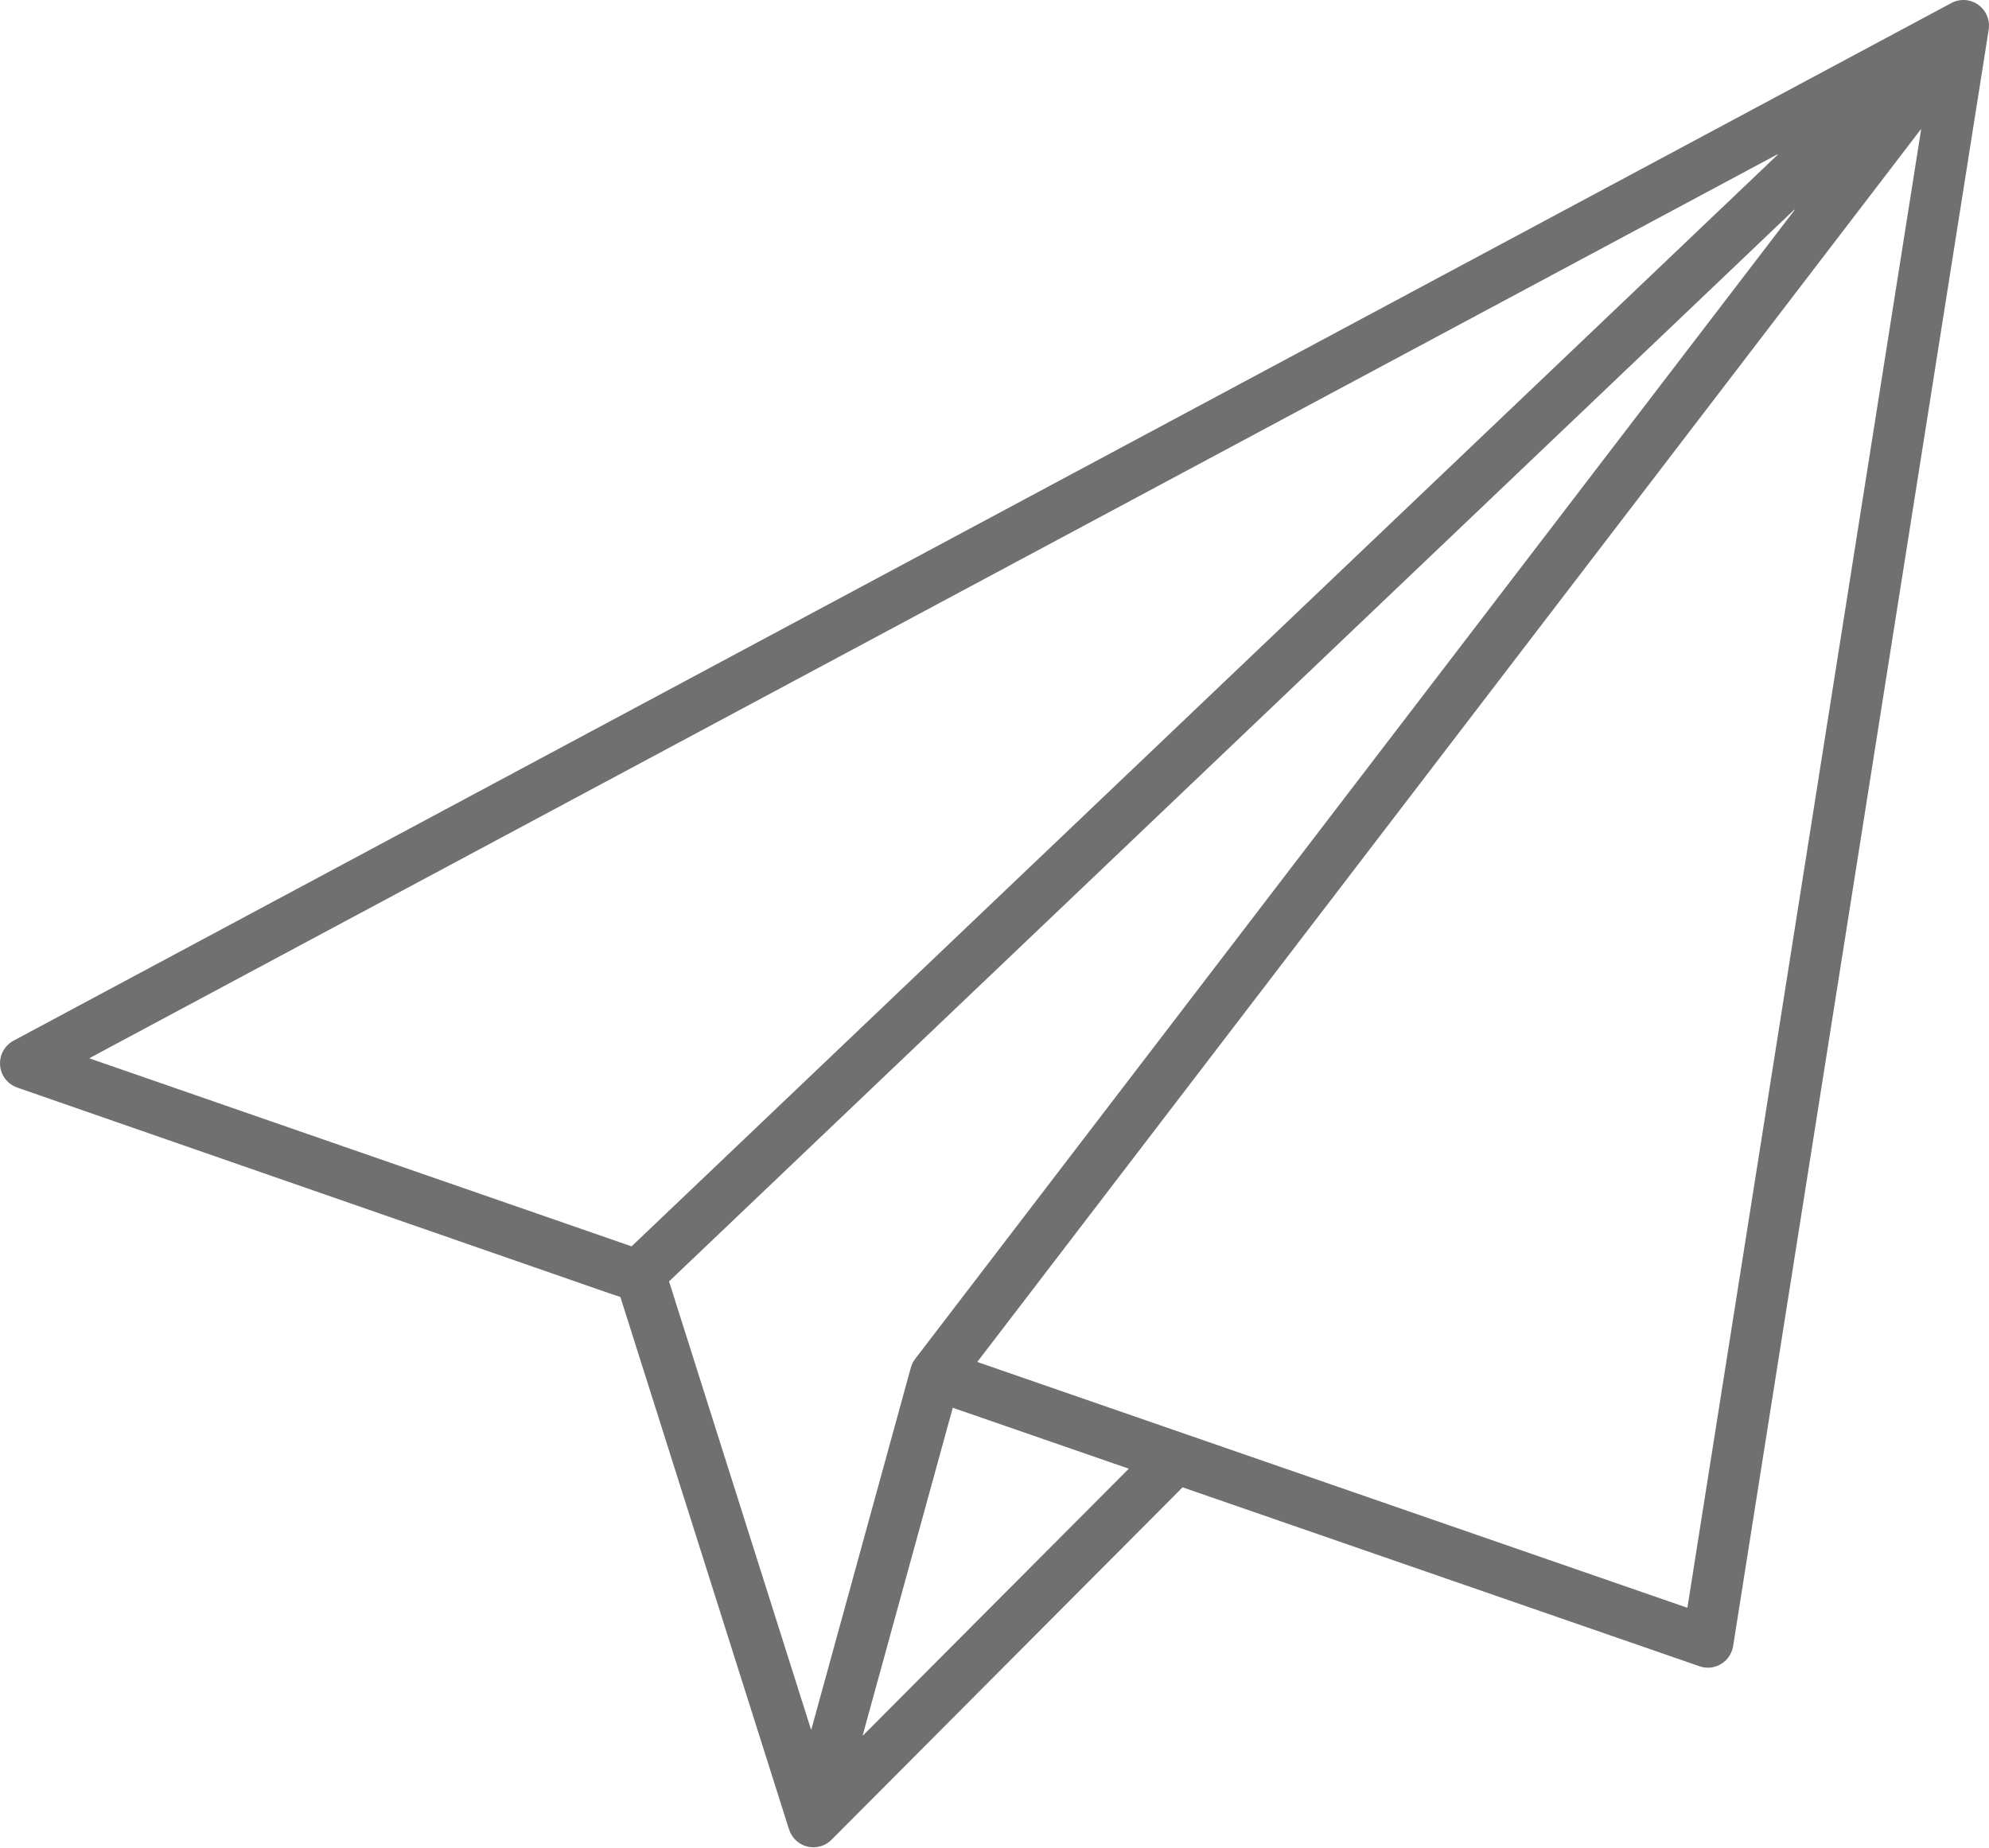
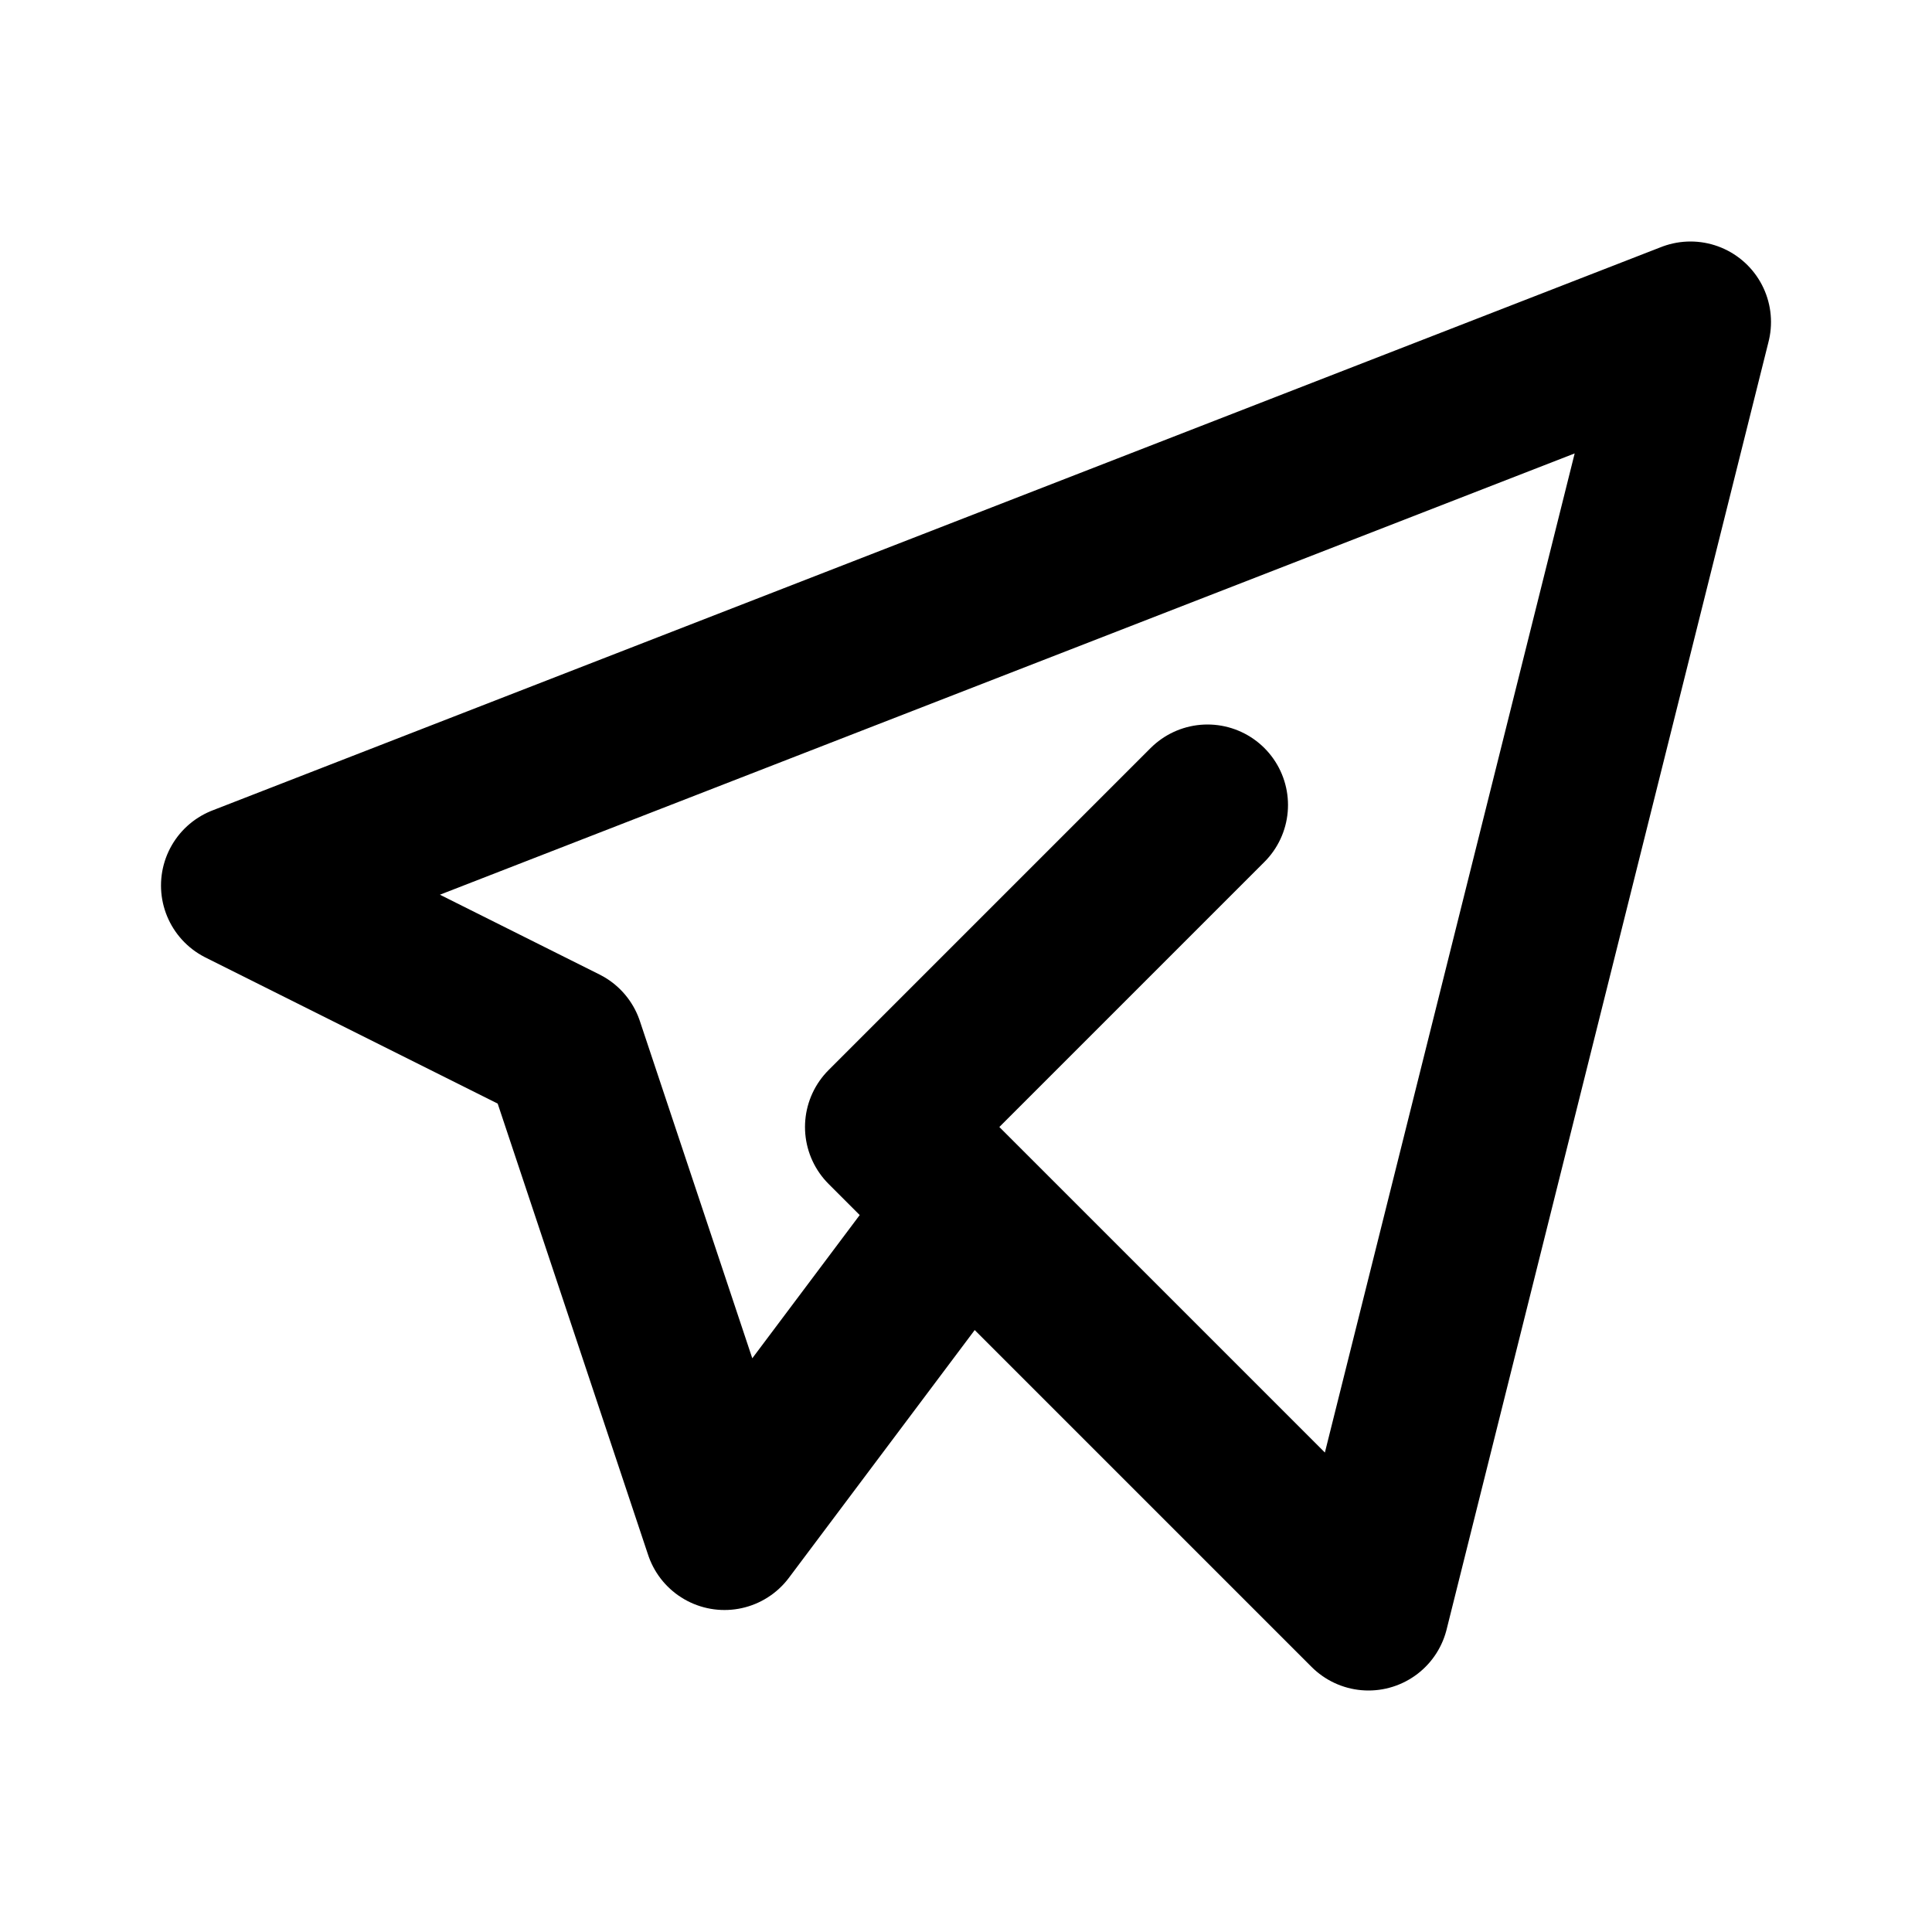
- <svg xmlns="http://www.w3.org/2000/svg" width="267" height="248" xml:space="preserve" overflow="hidden">
-   <defs>
-     <clipPath id="clip0">
-       <rect x="0" y="0" width="267" height="248" />
-     </clipPath>
-   </defs>
-   <g clip-path="url(#clip0)">
-     <path d="M265.558 0.642C264.499-0.118 263.102-0.21 261.953 0.404L1.819 139.711C0.147 140.604-0.487 142.691 0.403 144.37 0.811 145.138 1.493 145.723 2.313 146.007L81.839 173.642 83.277 174.117 105.918 245.599C106.281 246.746 107.214 247.619 108.378 247.904 108.646 247.967 108.92 247.999 109.194 248 110.104 247.999 110.976 247.636 111.62 246.991L158.749 199.675 228.145 223.699C229.103 224.038 230.162 223.926 231.03 223.396 231.899 222.873 232.493 221.99 232.653 220.985L266.958 3.986C267.161 2.695 266.619 1.399 265.558 0.642ZM12.042 142.039 238.57 20.736C238.585 20.725 238.607 20.728 238.618 20.743 238.629 20.758 238.627 20.78 238.611 20.791L84.783 167.325 12.055 142.104C12.036 142.097 12.026 142.076 12.033 142.056 12.035 142.049 12.04 142.043 12.045 142.039ZM89.812 172.03 240.838 28.166C240.851 28.152 240.874 28.151 240.888 28.164 240.902 28.178 240.903 28.2 240.889 28.214L122.844 182.442C122.582 182.778 122.389 183.163 122.279 183.575L108.924 232.142C108.924 232.161 108.908 232.176 108.889 232.176 108.87 232.176 108.855 232.161 108.855 232.142ZM115.812 232.945 127.898 188.994 151.531 197.174 115.853 232.979C115.835 232.982 115.816 232.971 115.813 232.952 115.812 232.95 115.812 232.947 115.812 232.945ZM226.478 215.836 131.188 182.845 257.826 17.392C257.833 17.375 257.851 17.368 257.867 17.374 257.883 17.381 257.891 17.4 257.884 17.416L226.519 215.808C226.515 215.827 226.497 215.839 226.479 215.836 226.479 215.836 226.478 215.836 226.478 215.836Z" fill="#707070" fill-rule="evenodd" />
-   </g>
+ <svg xmlns="http://www.w3.org/2000/svg" width="24" height="24" viewBox="0 0 24 24" fill="none" stroke="currentColor" stroke-width="2" stroke-linecap="round" stroke-linejoin="round">
+   <path d="M15 10l-4 4l6 6l4 -16l-18 7l4 2l2 6l3 -4" />
</svg>
